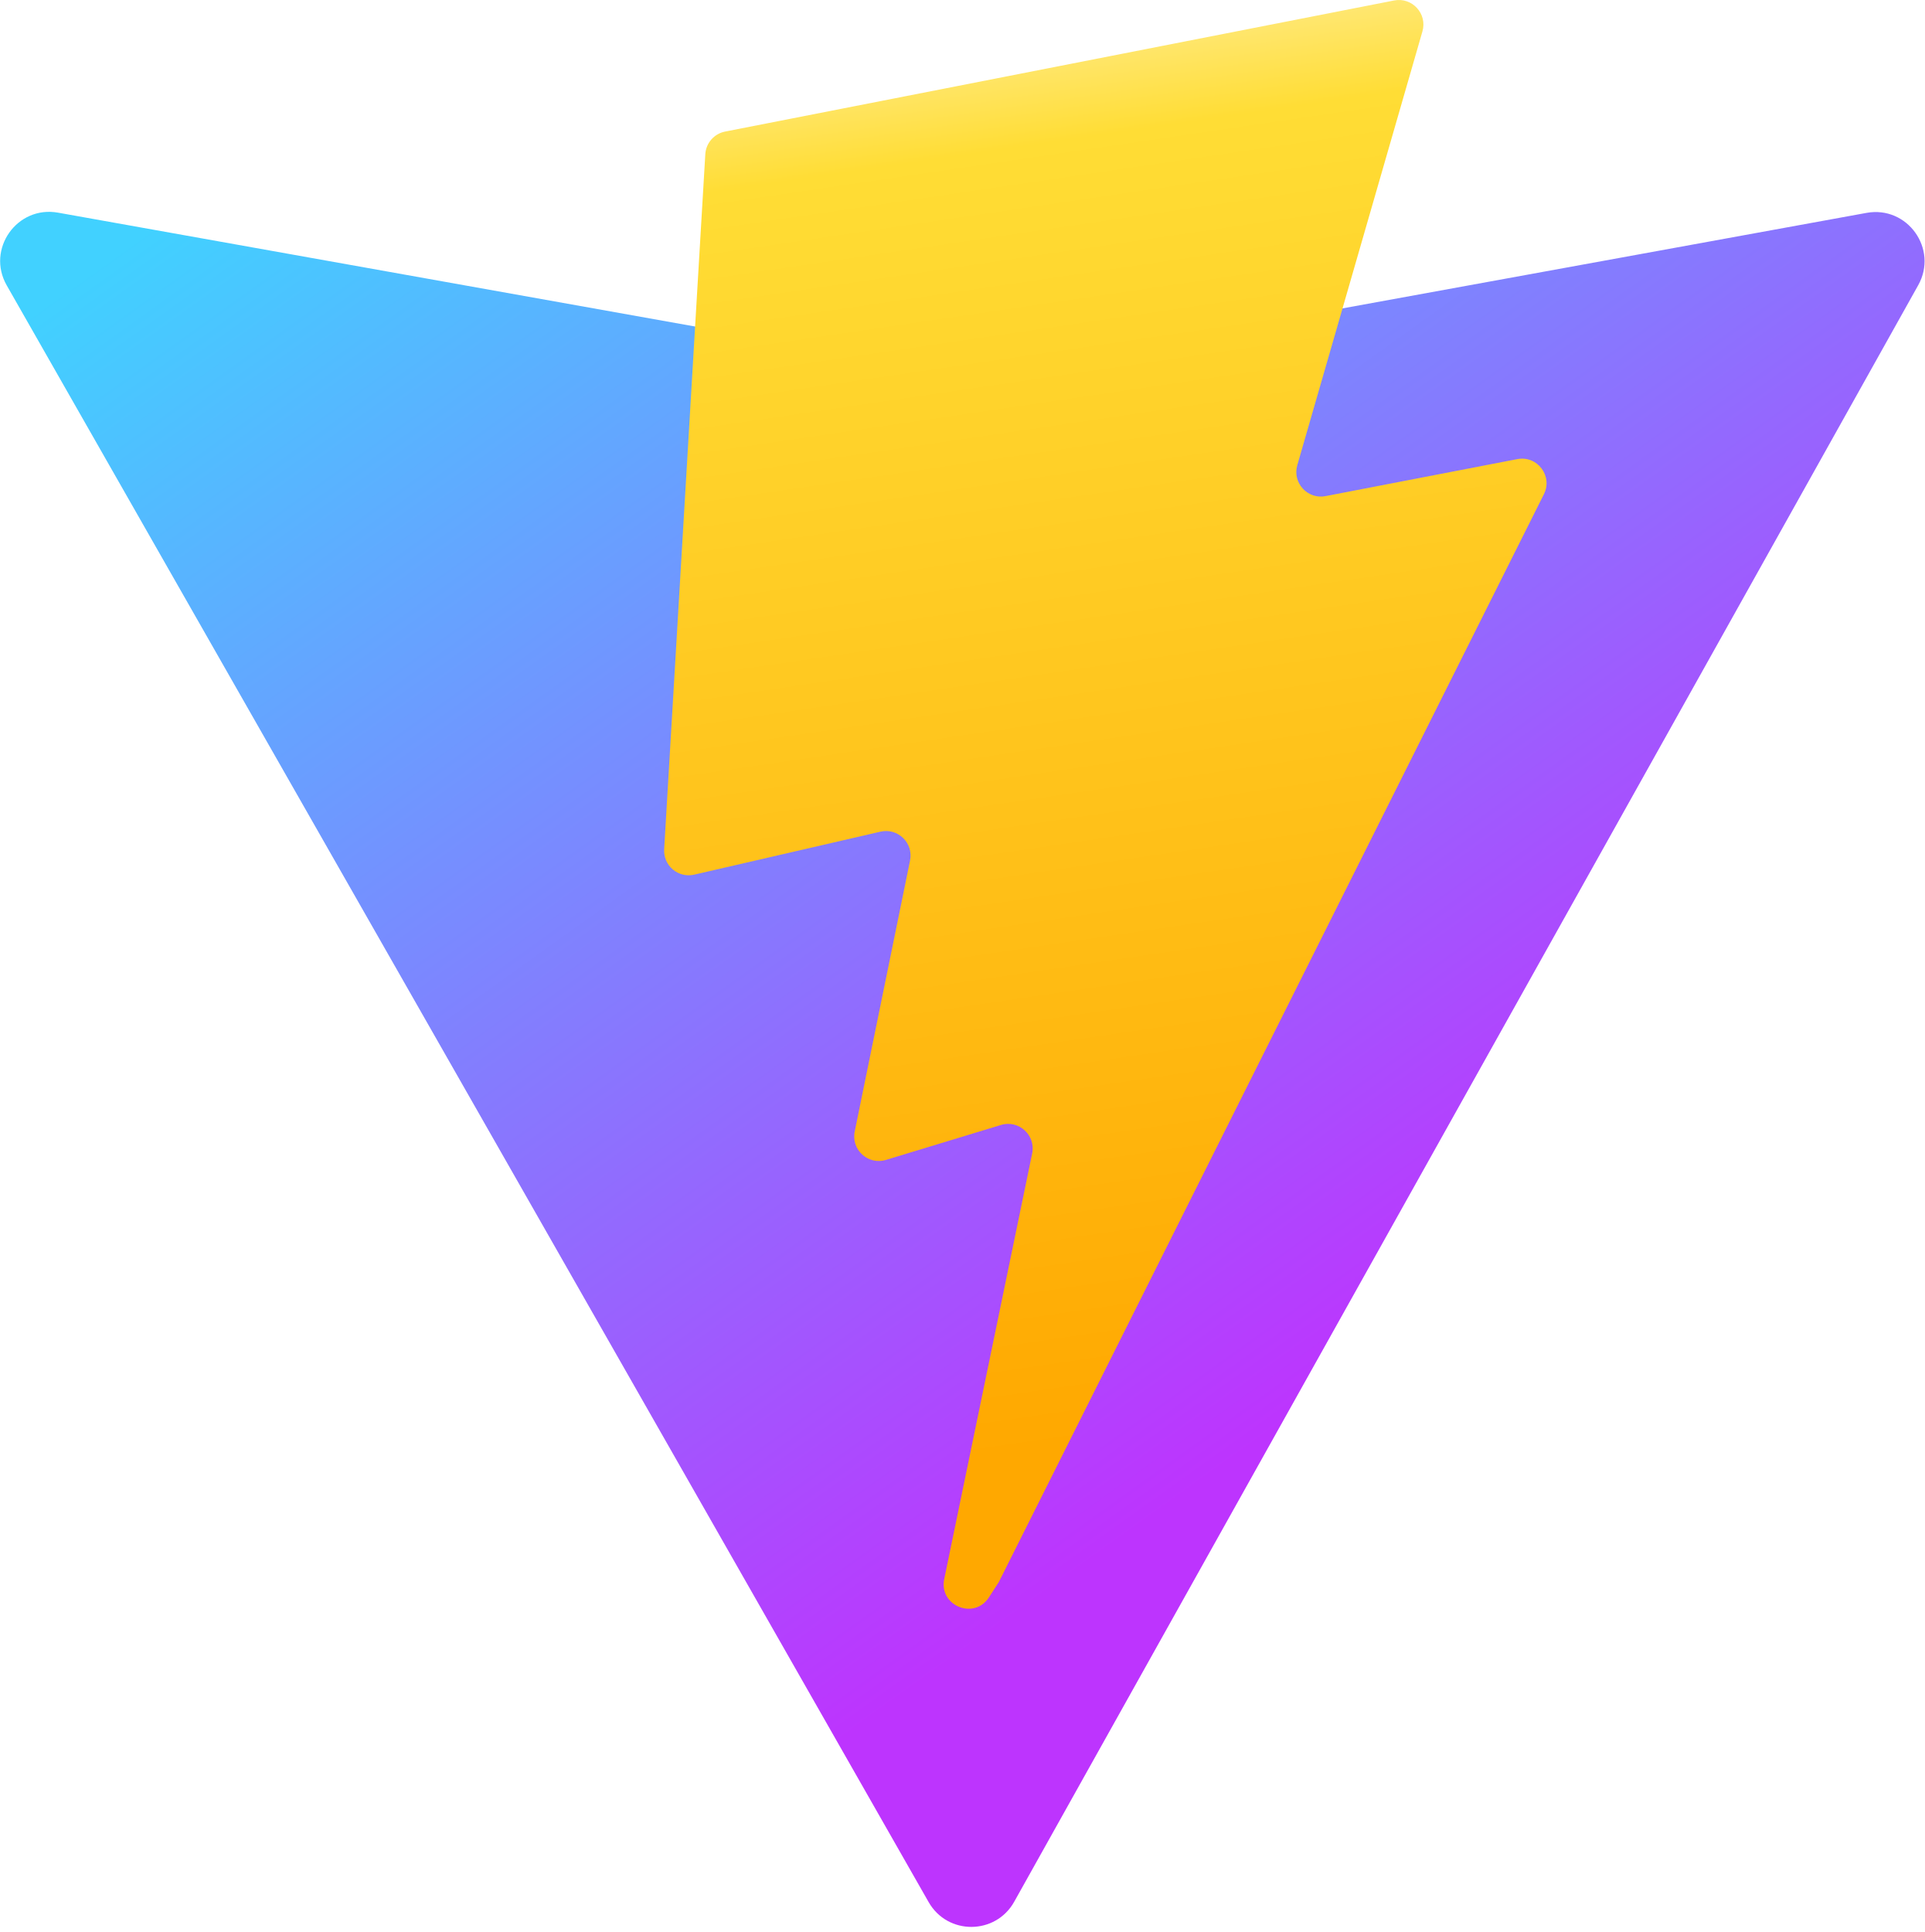
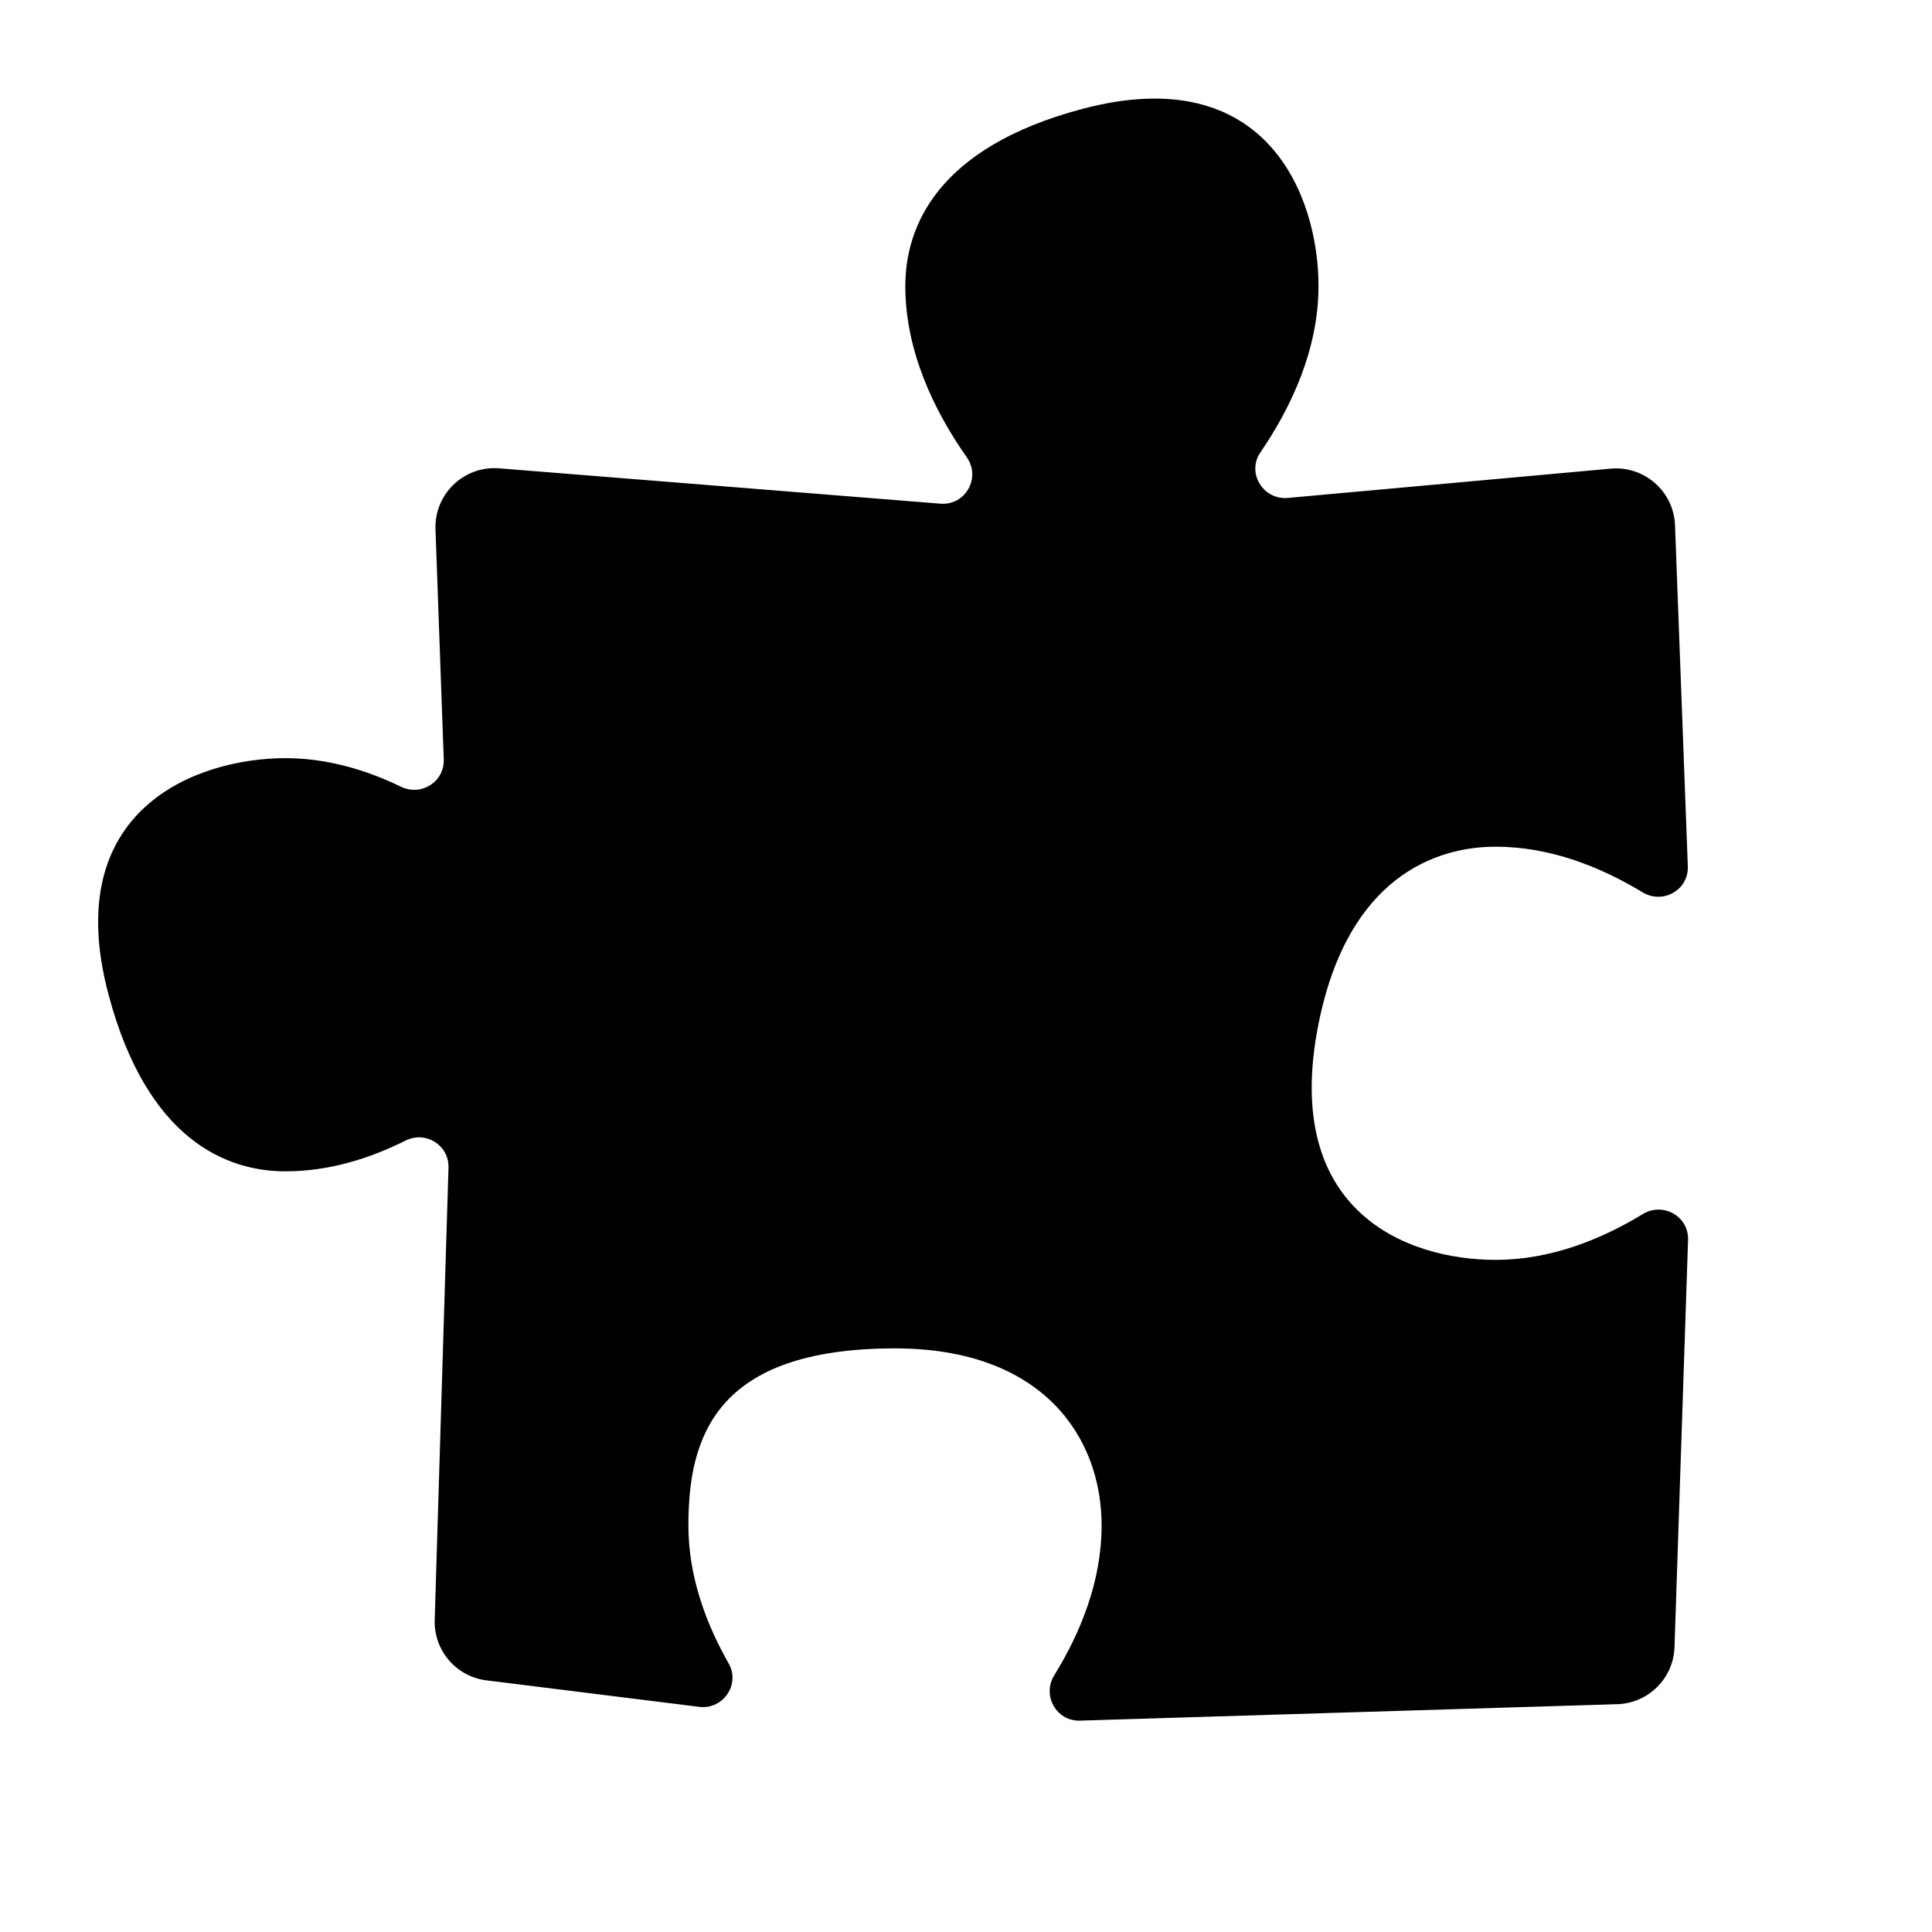
- <svg xmlns="http://www.w3.org/2000/svg" aria-hidden="true" role="img" class="iconify iconify--logos" width="31.88" height="32" preserveAspectRatio="xMidYMid meet" viewBox="0 0 256 257">
-   <defs>
-     <linearGradient id="IconifyId1813088fe1fbc01fb466" x1="-.828%" x2="57.636%" y1="7.652%" y2="78.411%">
-       <stop offset="0%" stop-color="#41D1FF" />
-       <stop offset="100%" stop-color="#BD34FE" />
-     </linearGradient>
-     <linearGradient id="IconifyId1813088fe1fbc01fb467" x1="43.376%" x2="50.316%" y1="2.242%" y2="89.03%">
-       <stop offset="0%" stop-color="#FFEA83" />
-       <stop offset="8.333%" stop-color="#FFDD35" />
-       <stop offset="100%" stop-color="#FFA800" />
-     </linearGradient>
-   </defs>
-   <path fill="url(#IconifyId1813088fe1fbc01fb466)" d="M255.153 37.938L134.897 252.976c-2.483 4.44-8.862 4.466-11.382.048L.875 37.958c-2.746-4.814 1.371-10.646 6.827-9.67l120.385 21.517a6.537 6.537 0 0 0 2.322-.004l117.867-21.483c5.438-.991 9.574 4.796 6.877 9.62Z" />
-   <path fill="url(#IconifyId1813088fe1fbc01fb467)" d="M185.432.063L96.44 17.501a3.268 3.268 0 0 0-2.634 3.014l-5.474 92.456a3.268 3.268 0 0 0 3.997 3.378l24.777-5.718c2.318-.535 4.413 1.507 3.936 3.838l-7.361 36.047c-.495 2.426 1.782 4.5 4.151 3.78l15.304-4.649c2.372-.72 4.652 1.36 4.15 3.788l-11.698 56.621c-.732 3.542 3.979 5.473 5.943 2.437l1.313-2.028l72.516-144.72c1.215-2.423-.88-5.186-3.54-4.672l-25.505 4.922c-2.396.462-4.435-1.77-3.759-4.114l16.646-57.705c.677-2.35-1.37-4.583-3.769-4.113Z" />
+ <svg xmlns="http://www.w3.org/2000/svg" viewBox="0 0 64 64" width="64px" height="64px">
+   <path d="M49.544,41.735c-2.933,0-7.112-1.593-5.866-7.821c0.978-4.888,3.911-5.866,5.866-5.866c1.807,0,3.477,0.668,4.867,1.51 c0.674,0.408,1.53-0.074,1.5-0.861l-0.424-11.298c-0.042-1.12-1.015-1.975-2.131-1.874l-10.697,0.97 c-0.811,0.074-1.369-0.83-0.91-1.503c1.028-1.505,1.928-3.421,1.928-5.519c0-2.933-1.681-7.493-7.821-5.866 c-4.819,1.277-5.866,3.911-5.866,5.866c0,2.173,0.964,4.149,2.036,5.676c0.477,0.68-0.046,1.603-0.874,1.536l-14.616-1.171 c-1.166-0.093-2.152,0.851-2.11,2.019l0.274,7.622c0.027,0.743-0.746,1.23-1.415,0.907c-1.154-0.558-2.45-0.947-3.827-0.947 c-2.933,0-7.493,1.681-5.866,7.821c1.277,4.819,3.911,5.866,5.866,5.866c1.435,0,2.784-0.422,3.975-1.018 c0.667-0.334,1.447,0.151,1.424,0.896l-0.457,14.984c-0.03,1,0.698,1.861,1.689,1.997l7.061,0.879 c0.796,0.109,1.385-0.739,0.987-1.438c-0.757-1.328-1.333-2.89-1.333-4.569c0-2.933,0.897-5.866,6.844-5.866 c4.888,0,6.844,2.933,6.844,5.866c0,1.848-0.698,3.552-1.567,4.96c-0.413,0.67,0.063,1.528,0.85,1.505l17.799-0.545 c1.032-0.031,1.862-0.858,1.896-1.89l0.449-13.488c0.026-0.785-0.828-1.265-1.5-0.857C53.029,41.065,51.355,41.735,49.544,41.735z" />
</svg>
